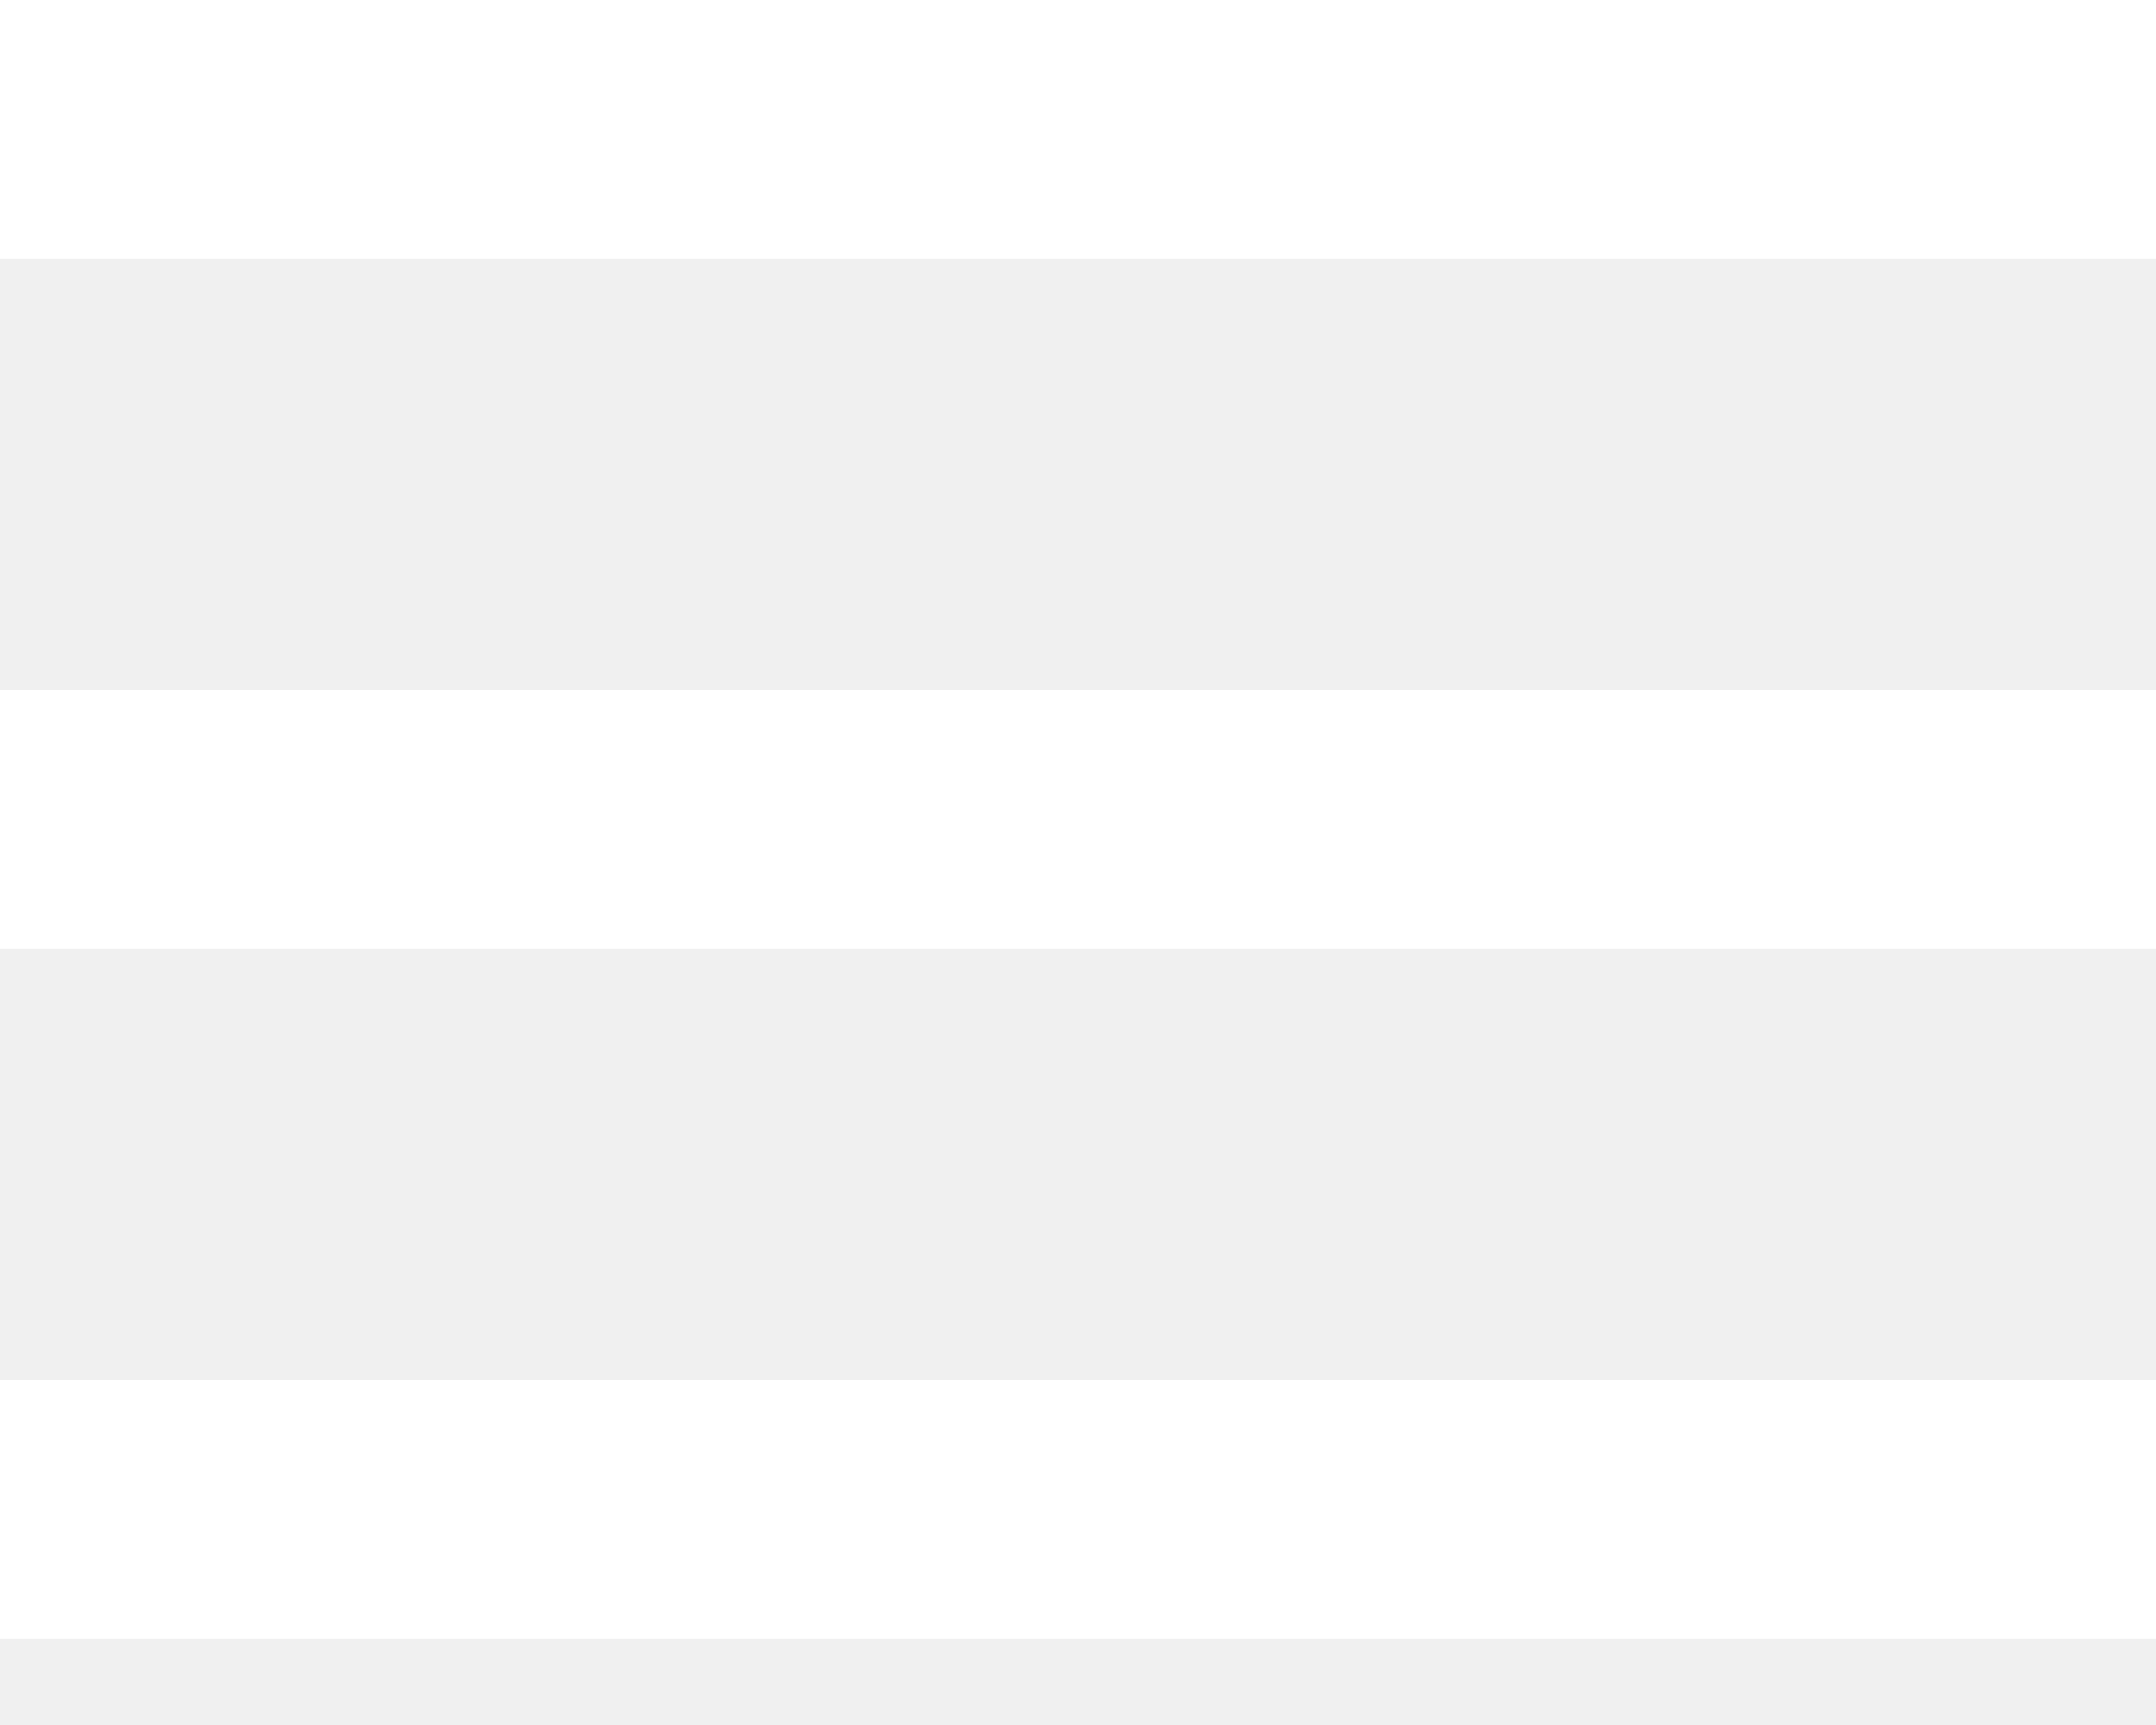
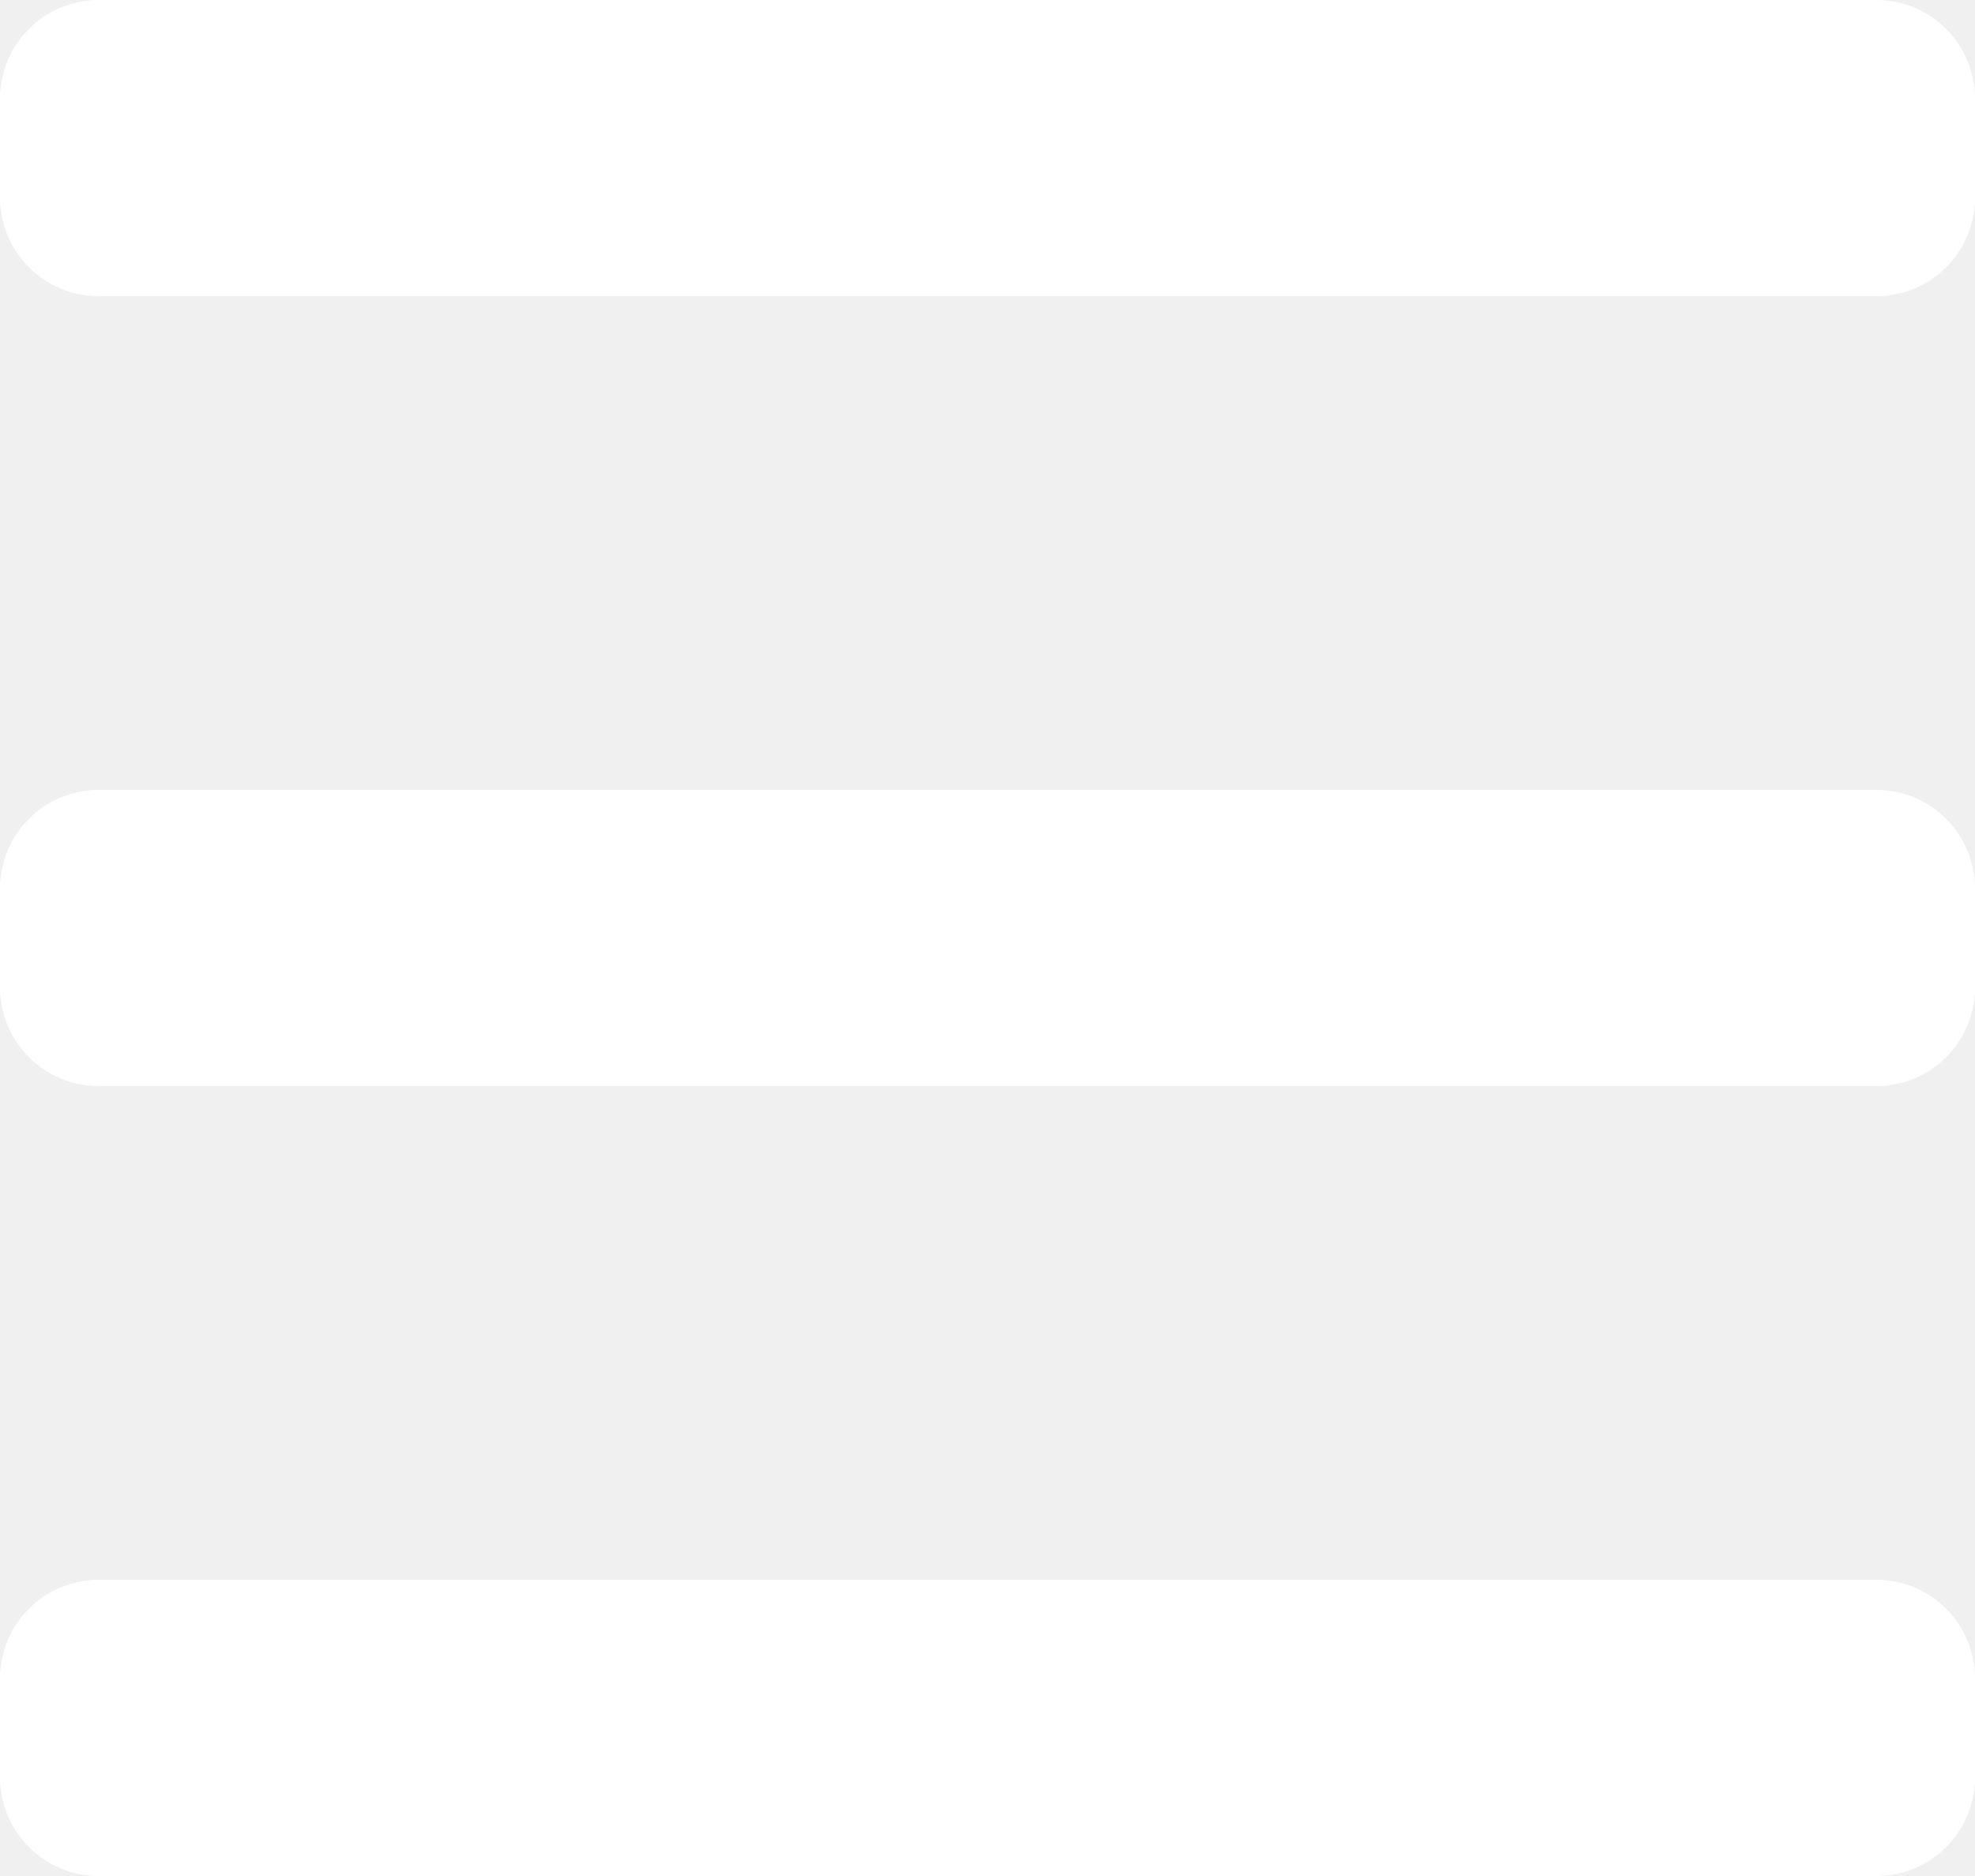
- <svg xmlns="http://www.w3.org/2000/svg" version="1.1" id="Untitled-2" x="0px" y="0px" width="25px" height="20px" viewBox="0 0 25 20" enable-background="new 0 0 25 20" xml:space="preserve">
+ <svg xmlns="http://www.w3.org/2000/svg" version="1.1" id="Untitled-2" x="0px" y="0px" width="20px" height="19px" viewBox="0 0 20 19" enable-background="new 0 0 20 19" xml:space="preserve">
  <g id="Layer_x25_201">
-     <rect width="25" height="3" style="fill:white;" />
-     <rect y="8" width="25" height="3" style="fill:white;" />
-     <rect y="16" width="25" height="3" style="fill:white;" />
+     <rect rx="1" ry="1" width="20" height="3" style="fill:white;" />
+     <rect rx="1" ry="1" y="8" width="20" height="3" style="fill:white;" />
+     <rect rx="1" ry="1" y="16" width="20" height="3" style="fill:white;" />
  </g>
</svg>
